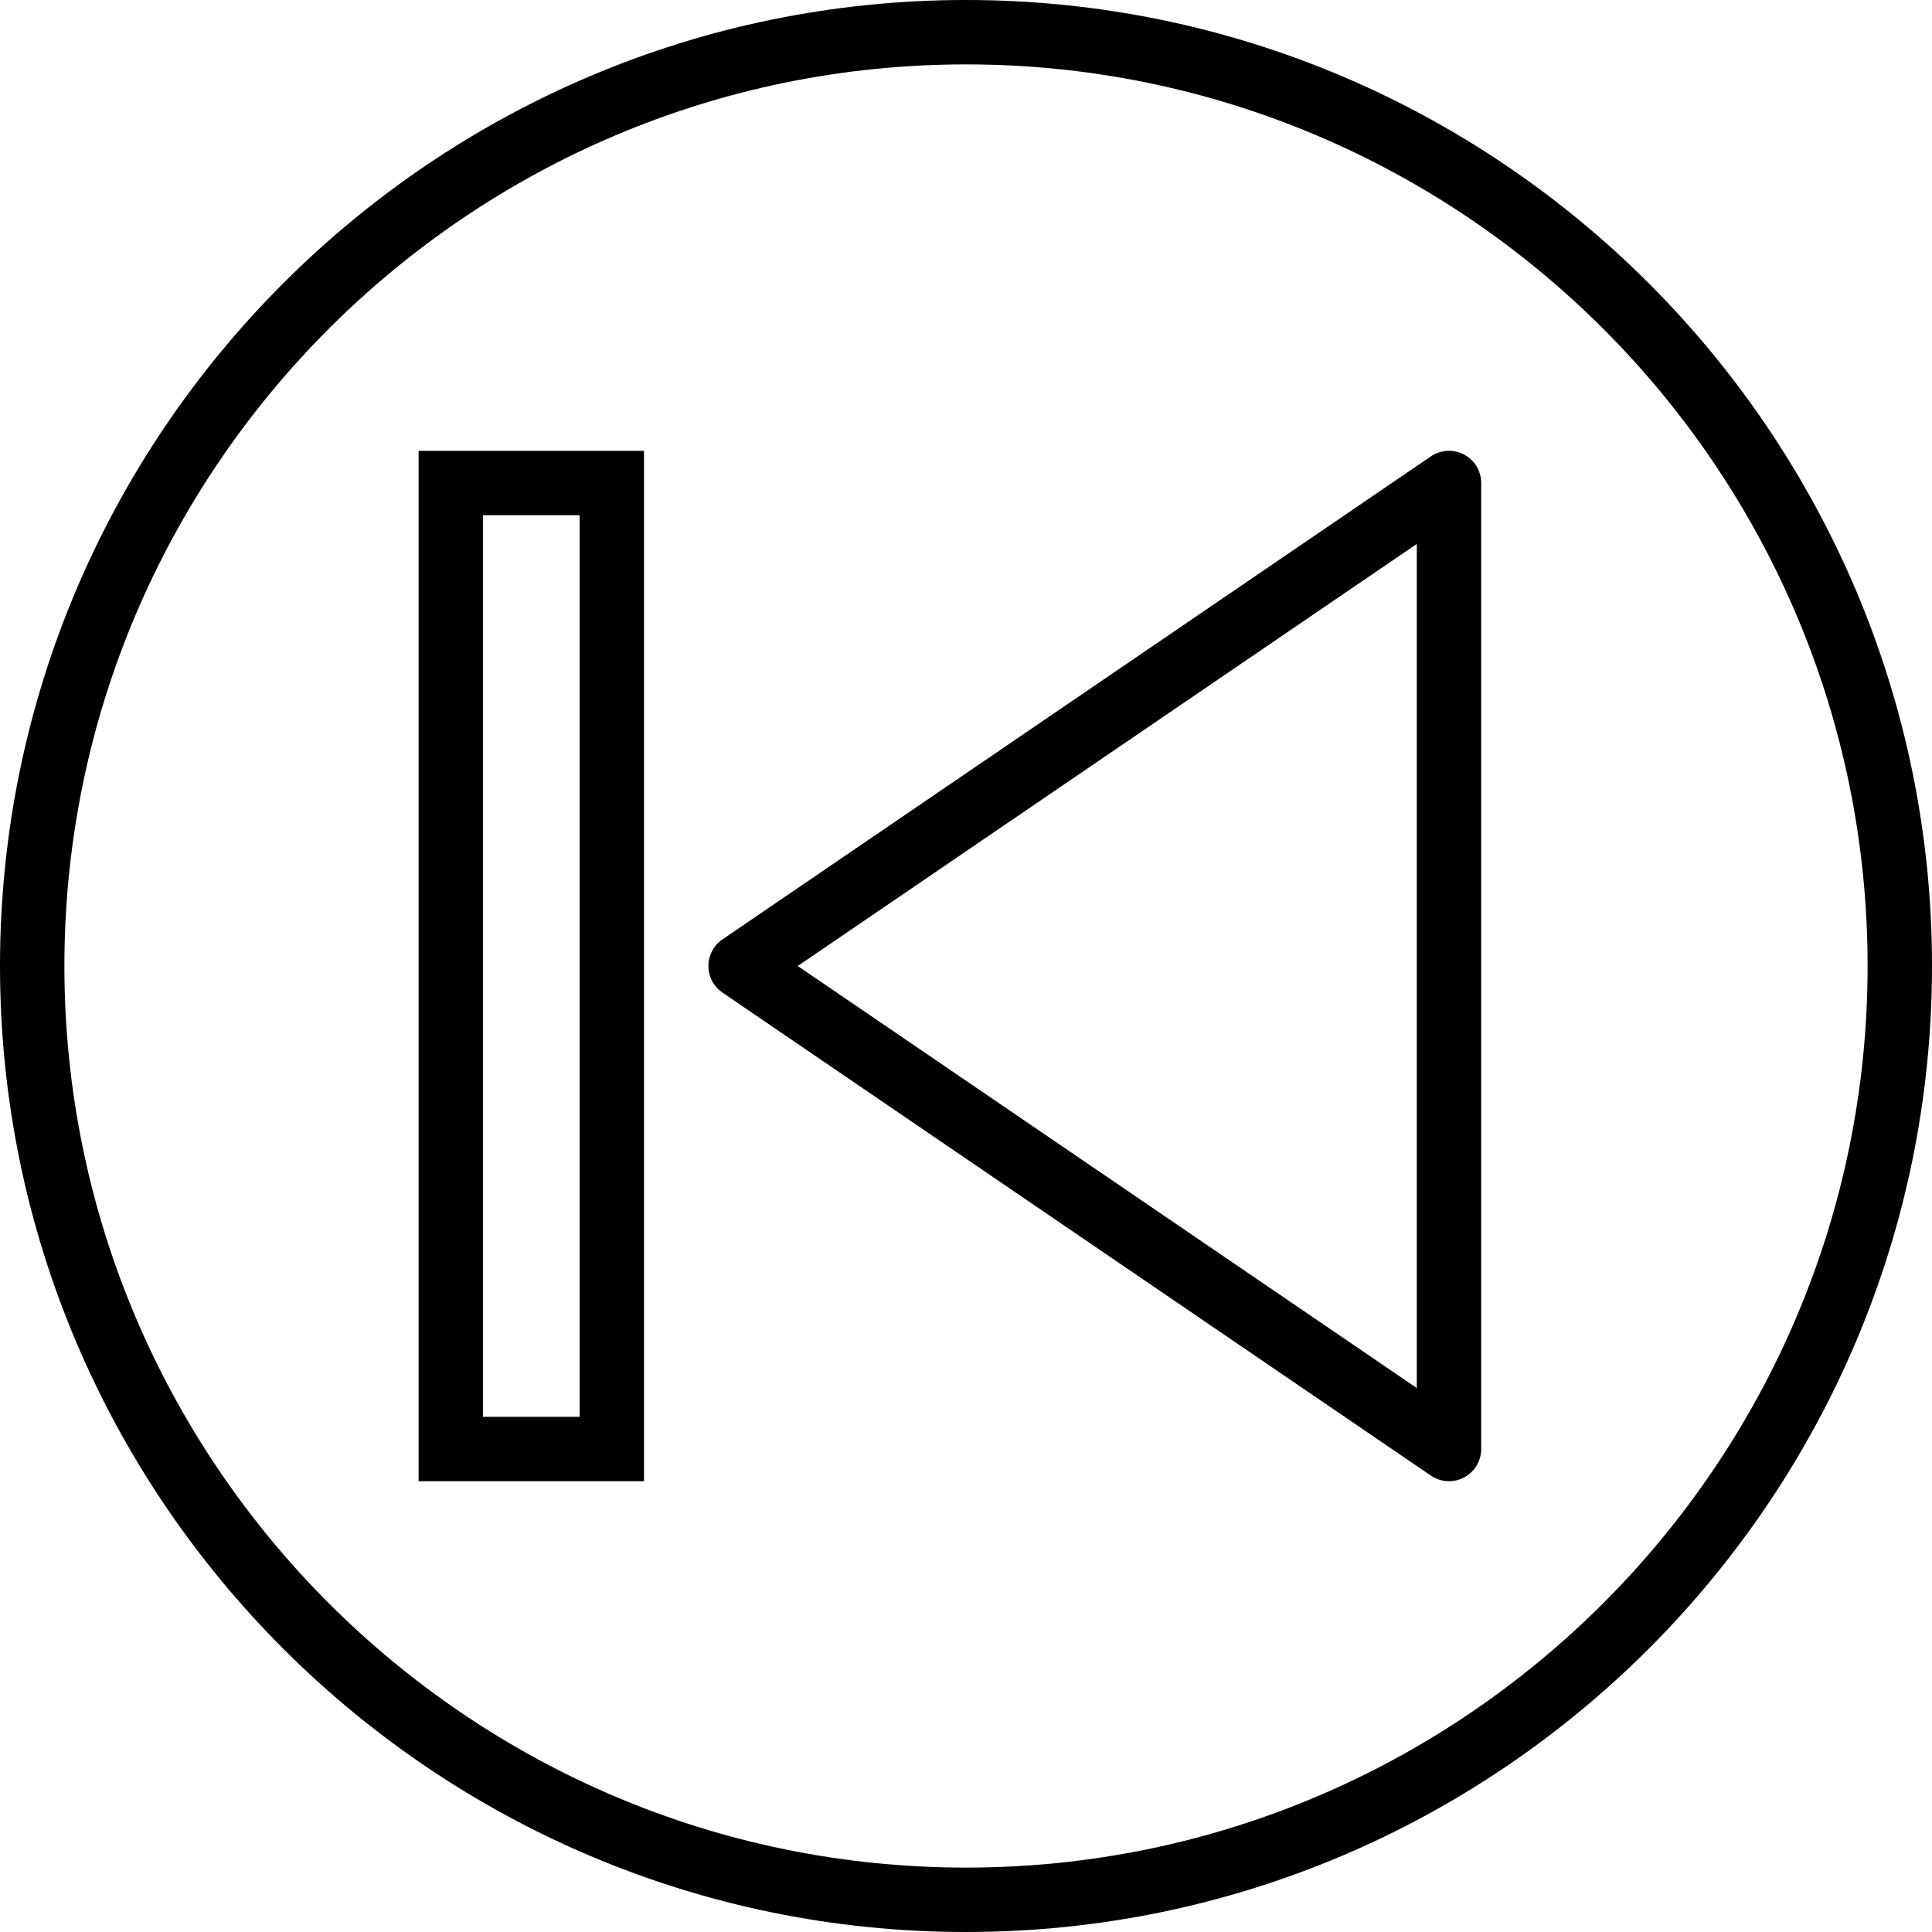
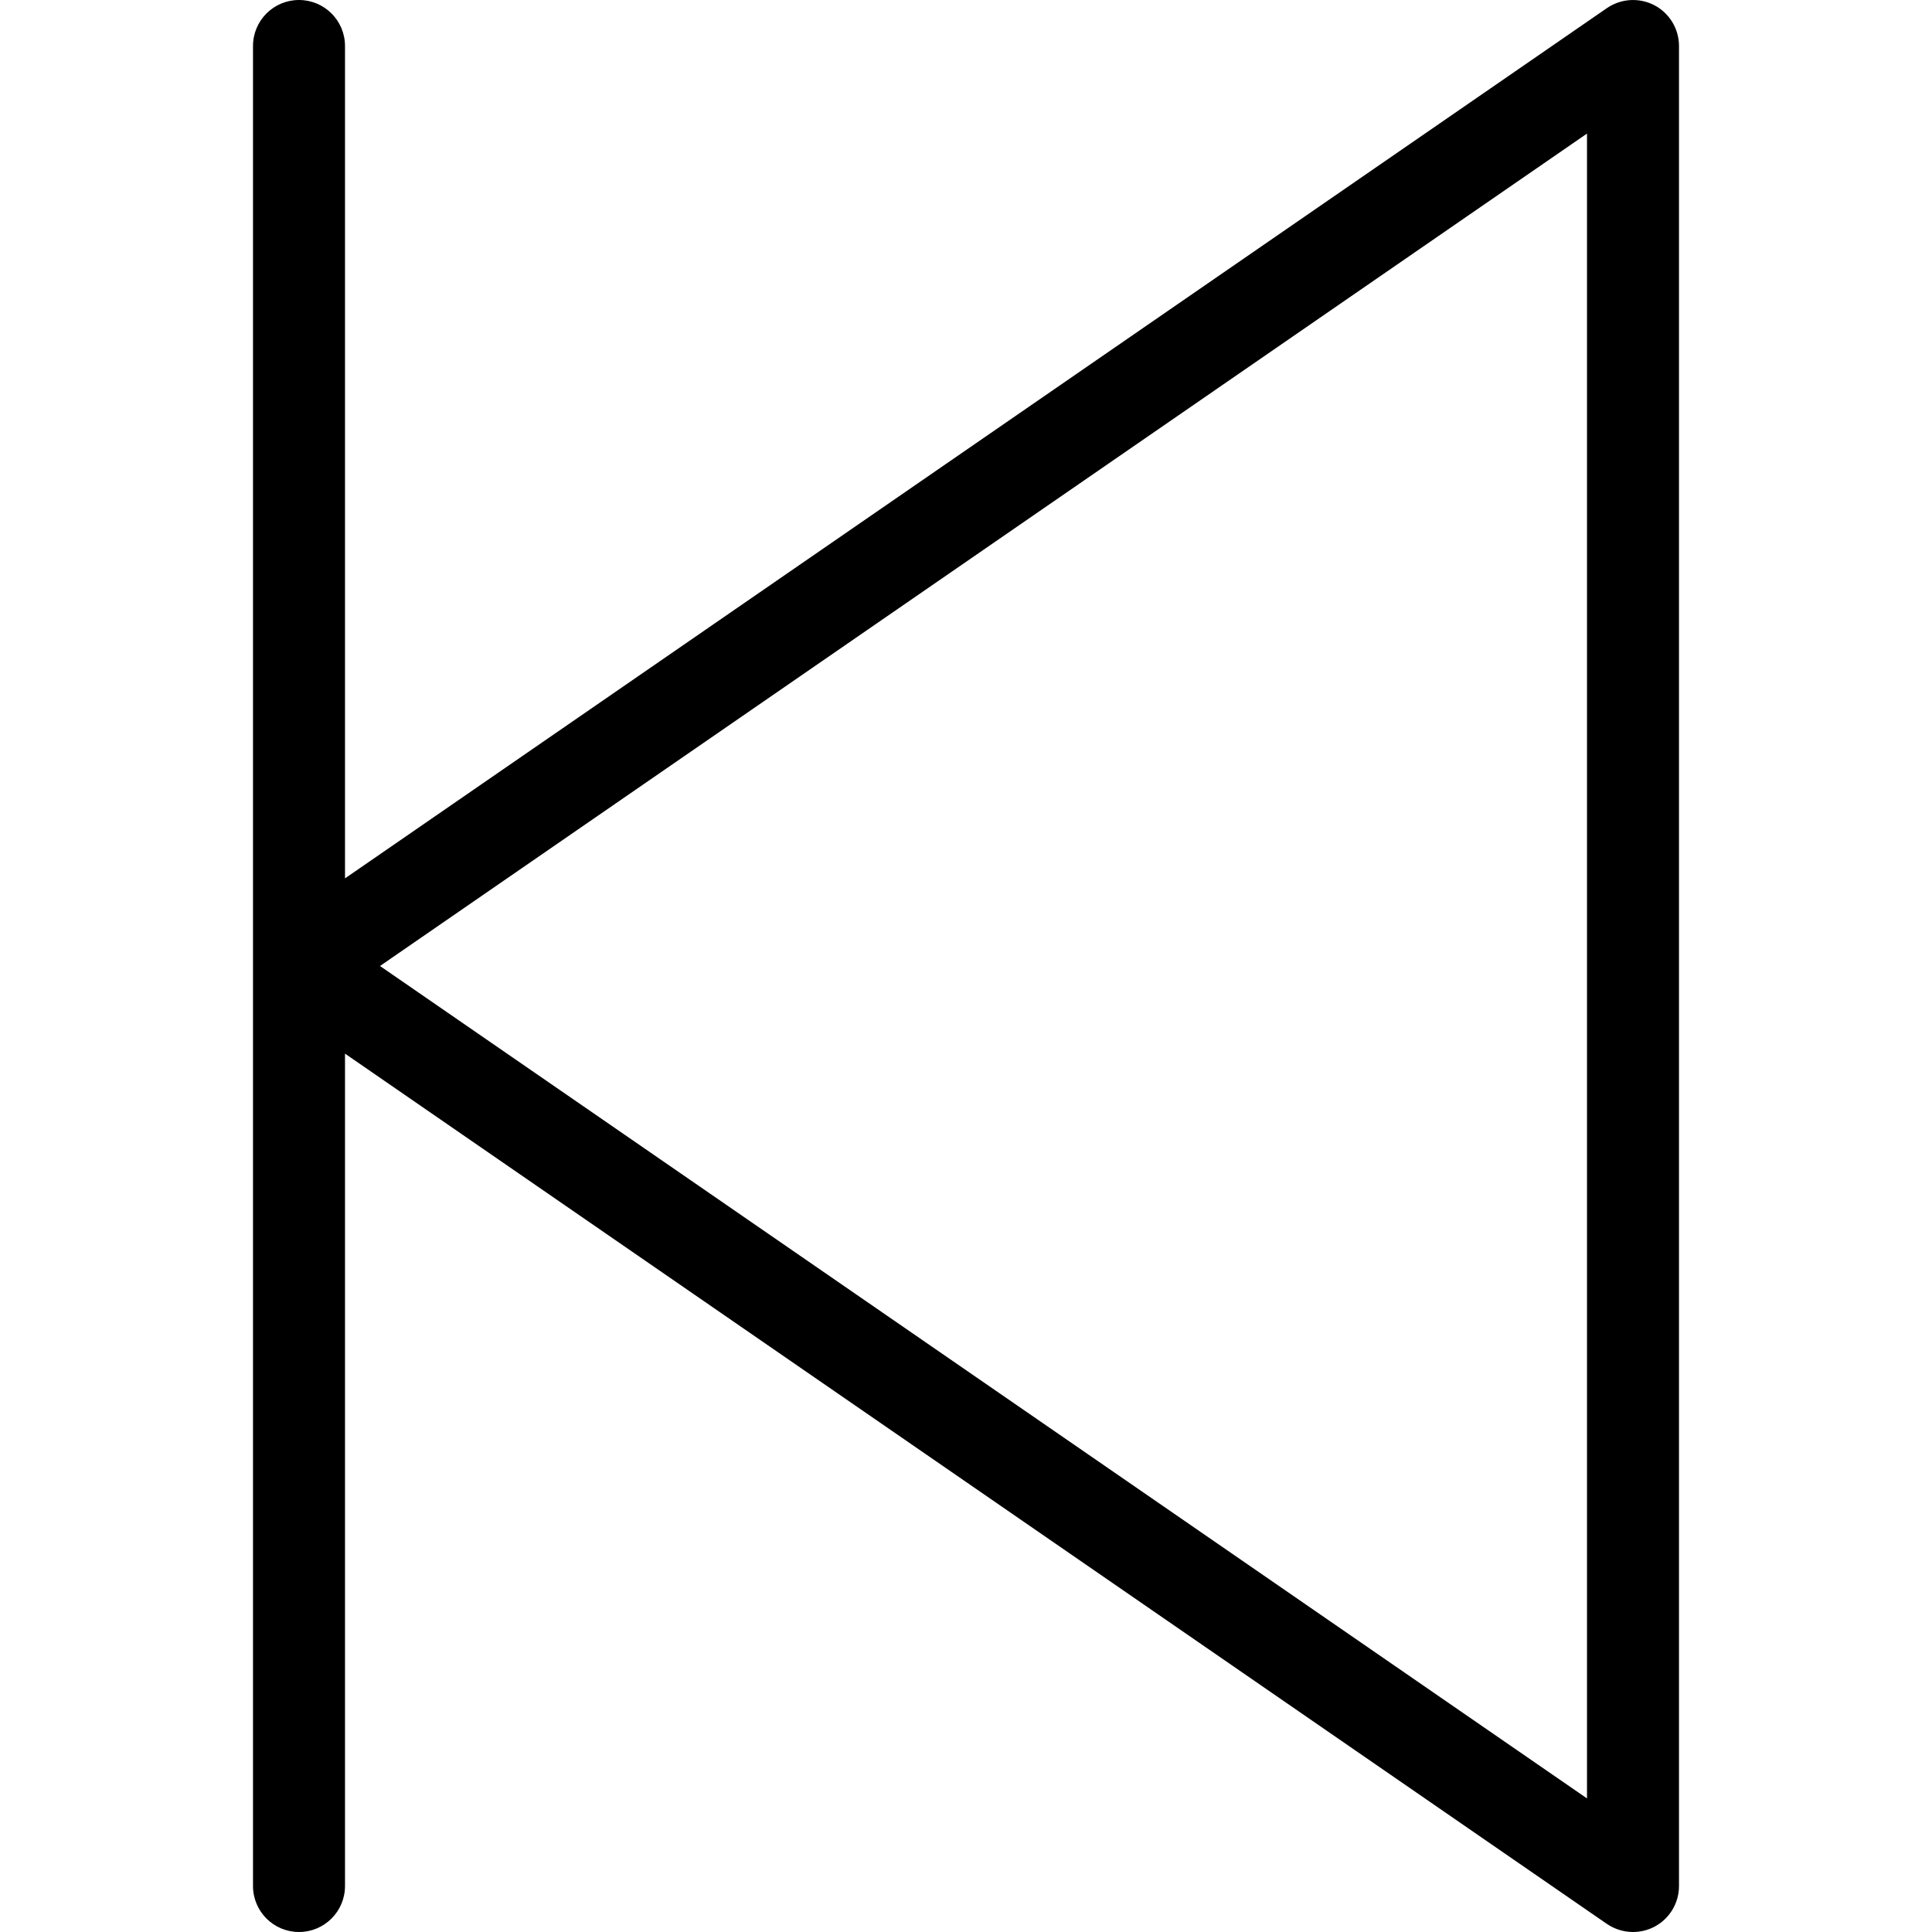
- <svg xmlns="http://www.w3.org/2000/svg" version="1.1" id="Capa_1" x="0px" y="0px" viewBox="0 0 60 60" style="enable-background:new 0 0 60 60;" xml:space="preserve">
-   <g>
-     <path d="M45.467,14.116c-0.326-0.174-0.723-0.15-1.031,0.058l-22,15C22.164,29.36,22,29.669,22,30s0.164,0.64,0.437,0.826l22,15   C44.606,45.941,44.803,46,45,46c0.16,0,0.321-0.038,0.467-0.116C45.795,45.711,46,45.371,46,45V15   C46,14.629,45.795,14.289,45.467,14.116z M44,43.107L24.775,30L44,16.893V43.107z" />
-     <path d="M30,0C13.458,0,0,13.458,0,30s13.458,30,30,30s30-13.458,30-30S46.542,0,30,0z M30,58C14.561,58,2,45.439,2,30   S14.561,2,30,2s28,12.561,28,28S45.439,58,30,58z" />
-     <path d="M13,46h7V14h-7V46z M15,16h3v28h-3V16z" />
-   </g>
+ <svg xmlns="http://www.w3.org/2000/svg" version="1.1" id="Capa_1" x="0px" y="0px" viewBox="0 0 42 42" style="enable-background:new 0 0 42 42;" xml:space="preserve">
+   <path d="M35.965,0.114c-0.329-0.171-0.726-0.148-1.033,0.063L7.5,19.095V1c0-0.553-0.448-1-1-1s-1,0.447-1,1v40c0,0.553,0.448,1,1,1  s1-0.447,1-1V22.905l27.432,18.919C35.103,41.94,35.301,42,35.5,42c0.159,0,0.319-0.038,0.465-0.114  C36.294,41.713,36.5,41.372,36.5,41V1C36.5,0.628,36.294,0.287,35.965,0.114z M34.5,39.096L8.261,21L34.5,2.904V39.096z" />
  <g>
</g>
  <g>
</g>
  <g>
</g>
  <g>
</g>
  <g>
</g>
  <g>
</g>
  <g>
</g>
  <g>
</g>
  <g>
</g>
  <g>
</g>
  <g>
</g>
  <g>
</g>
  <g>
</g>
  <g>
</g>
  <g>
</g>
</svg>
